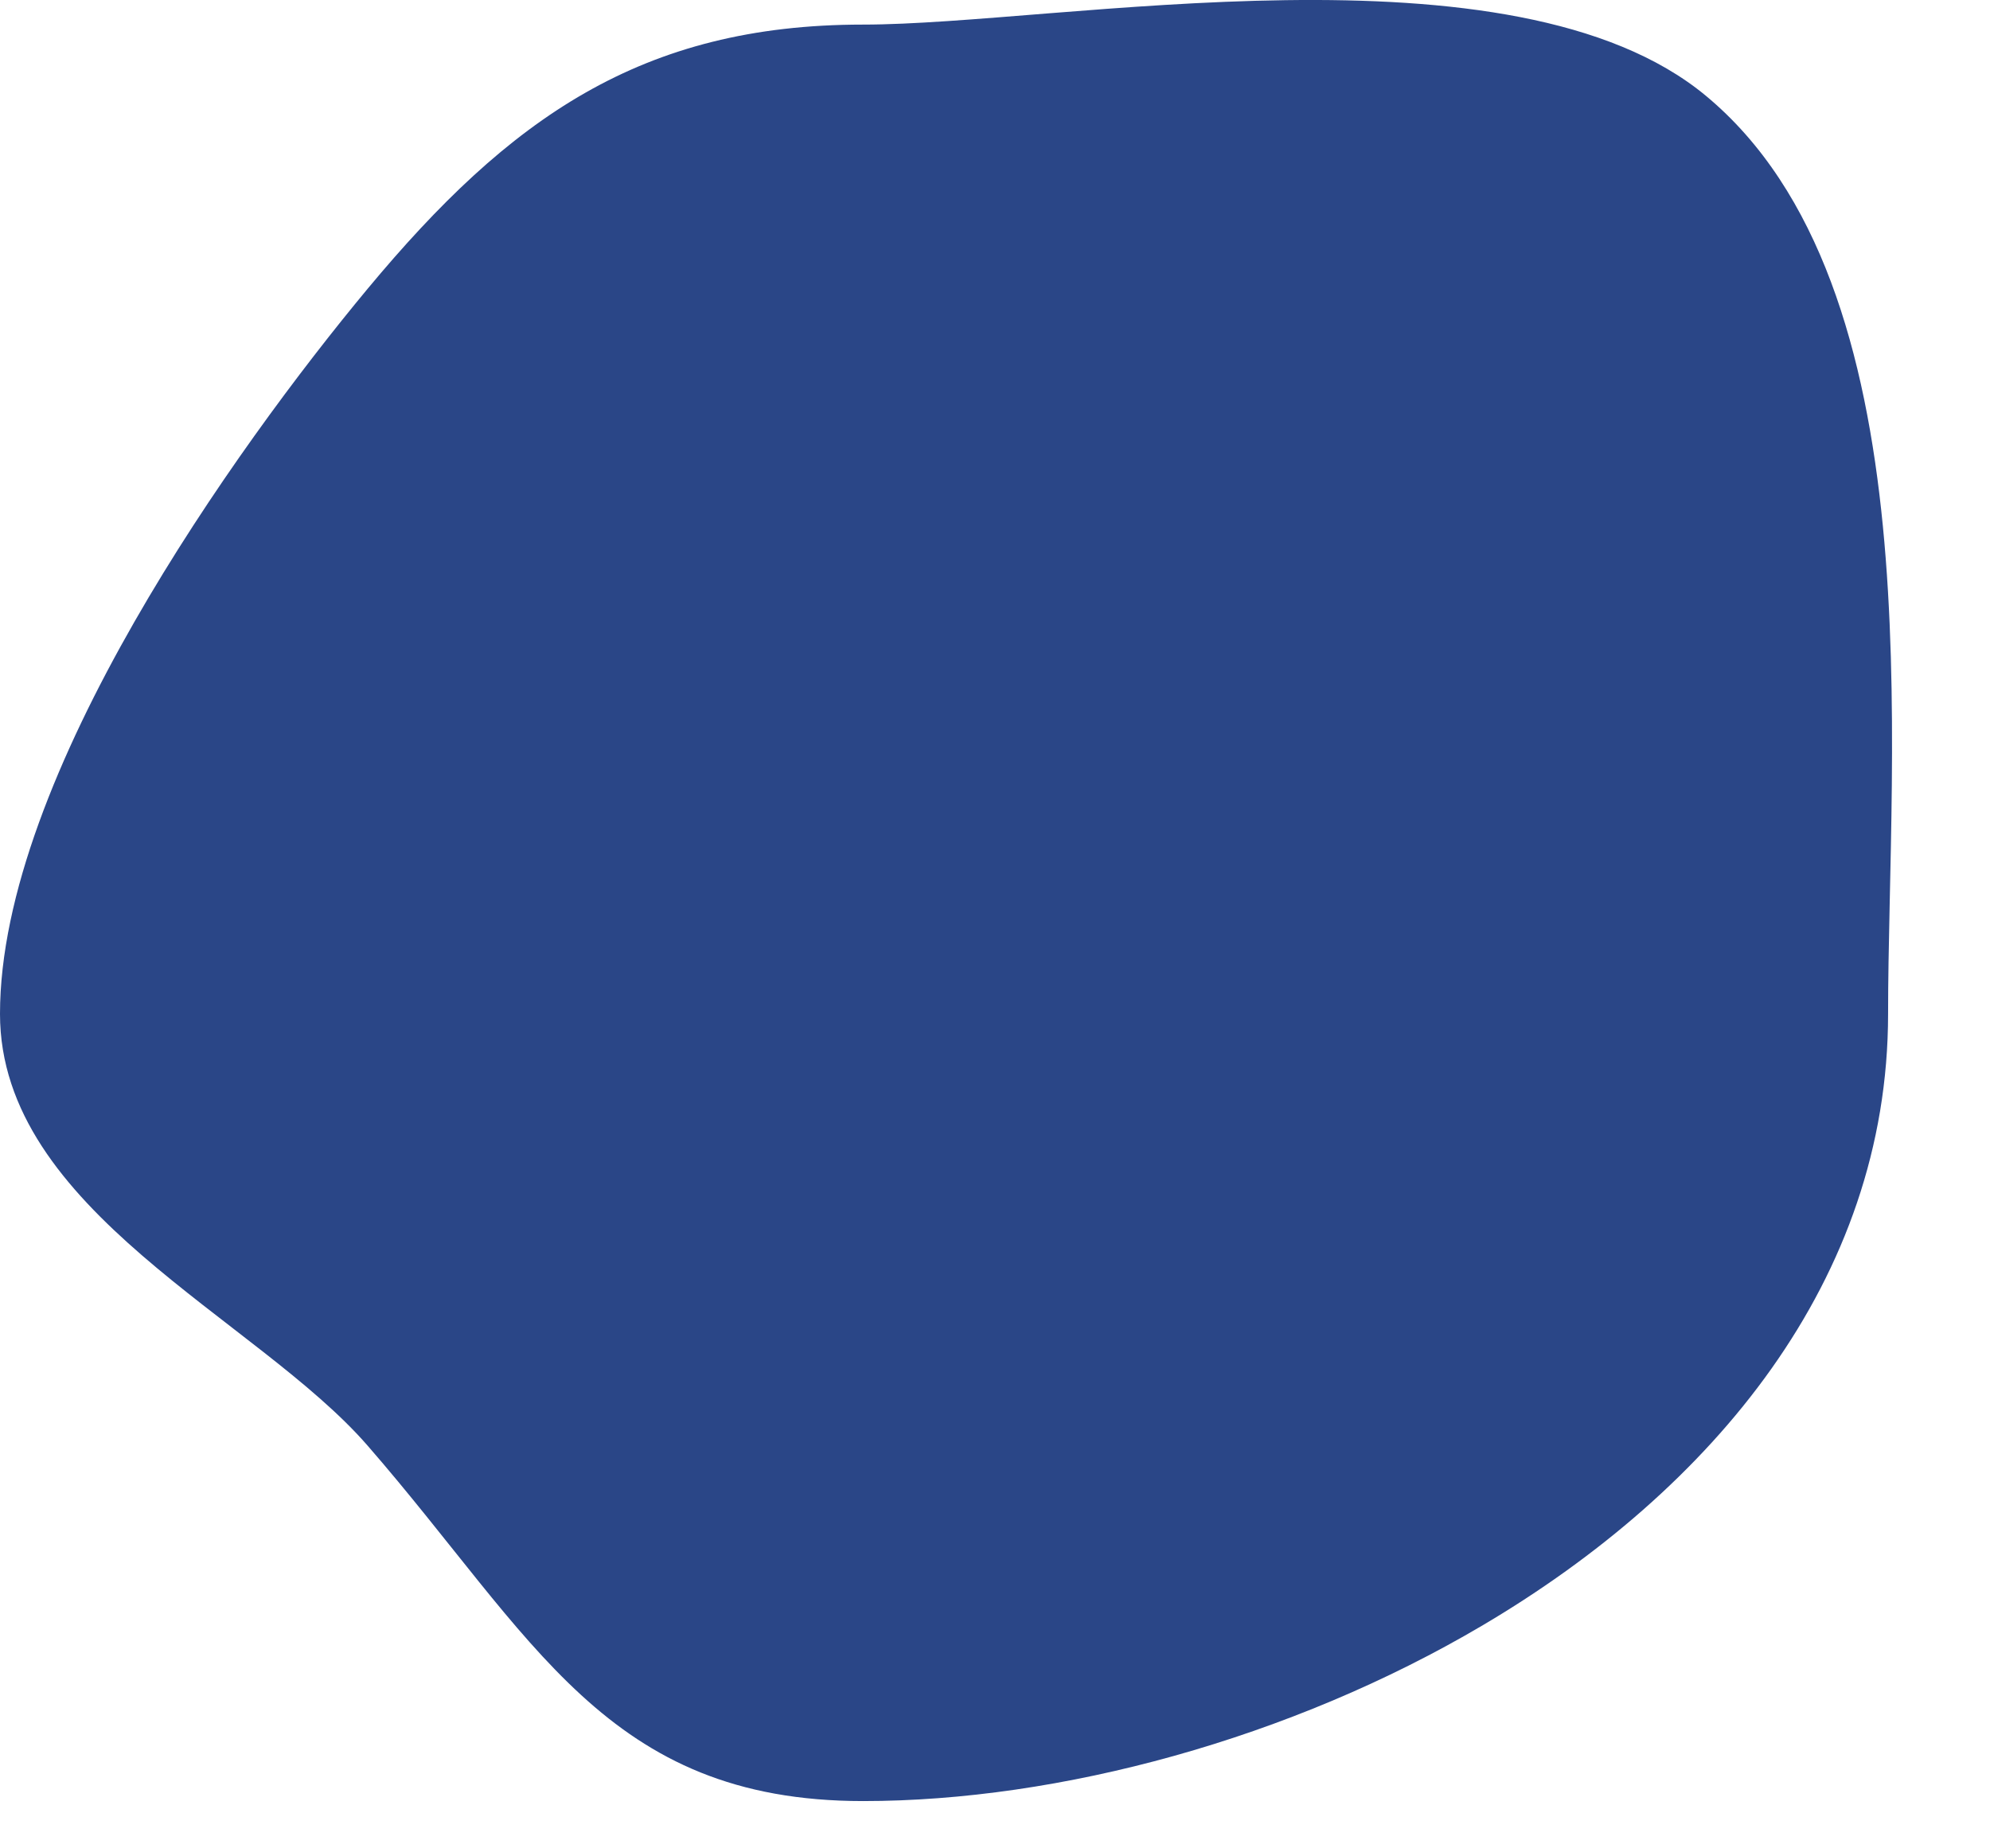
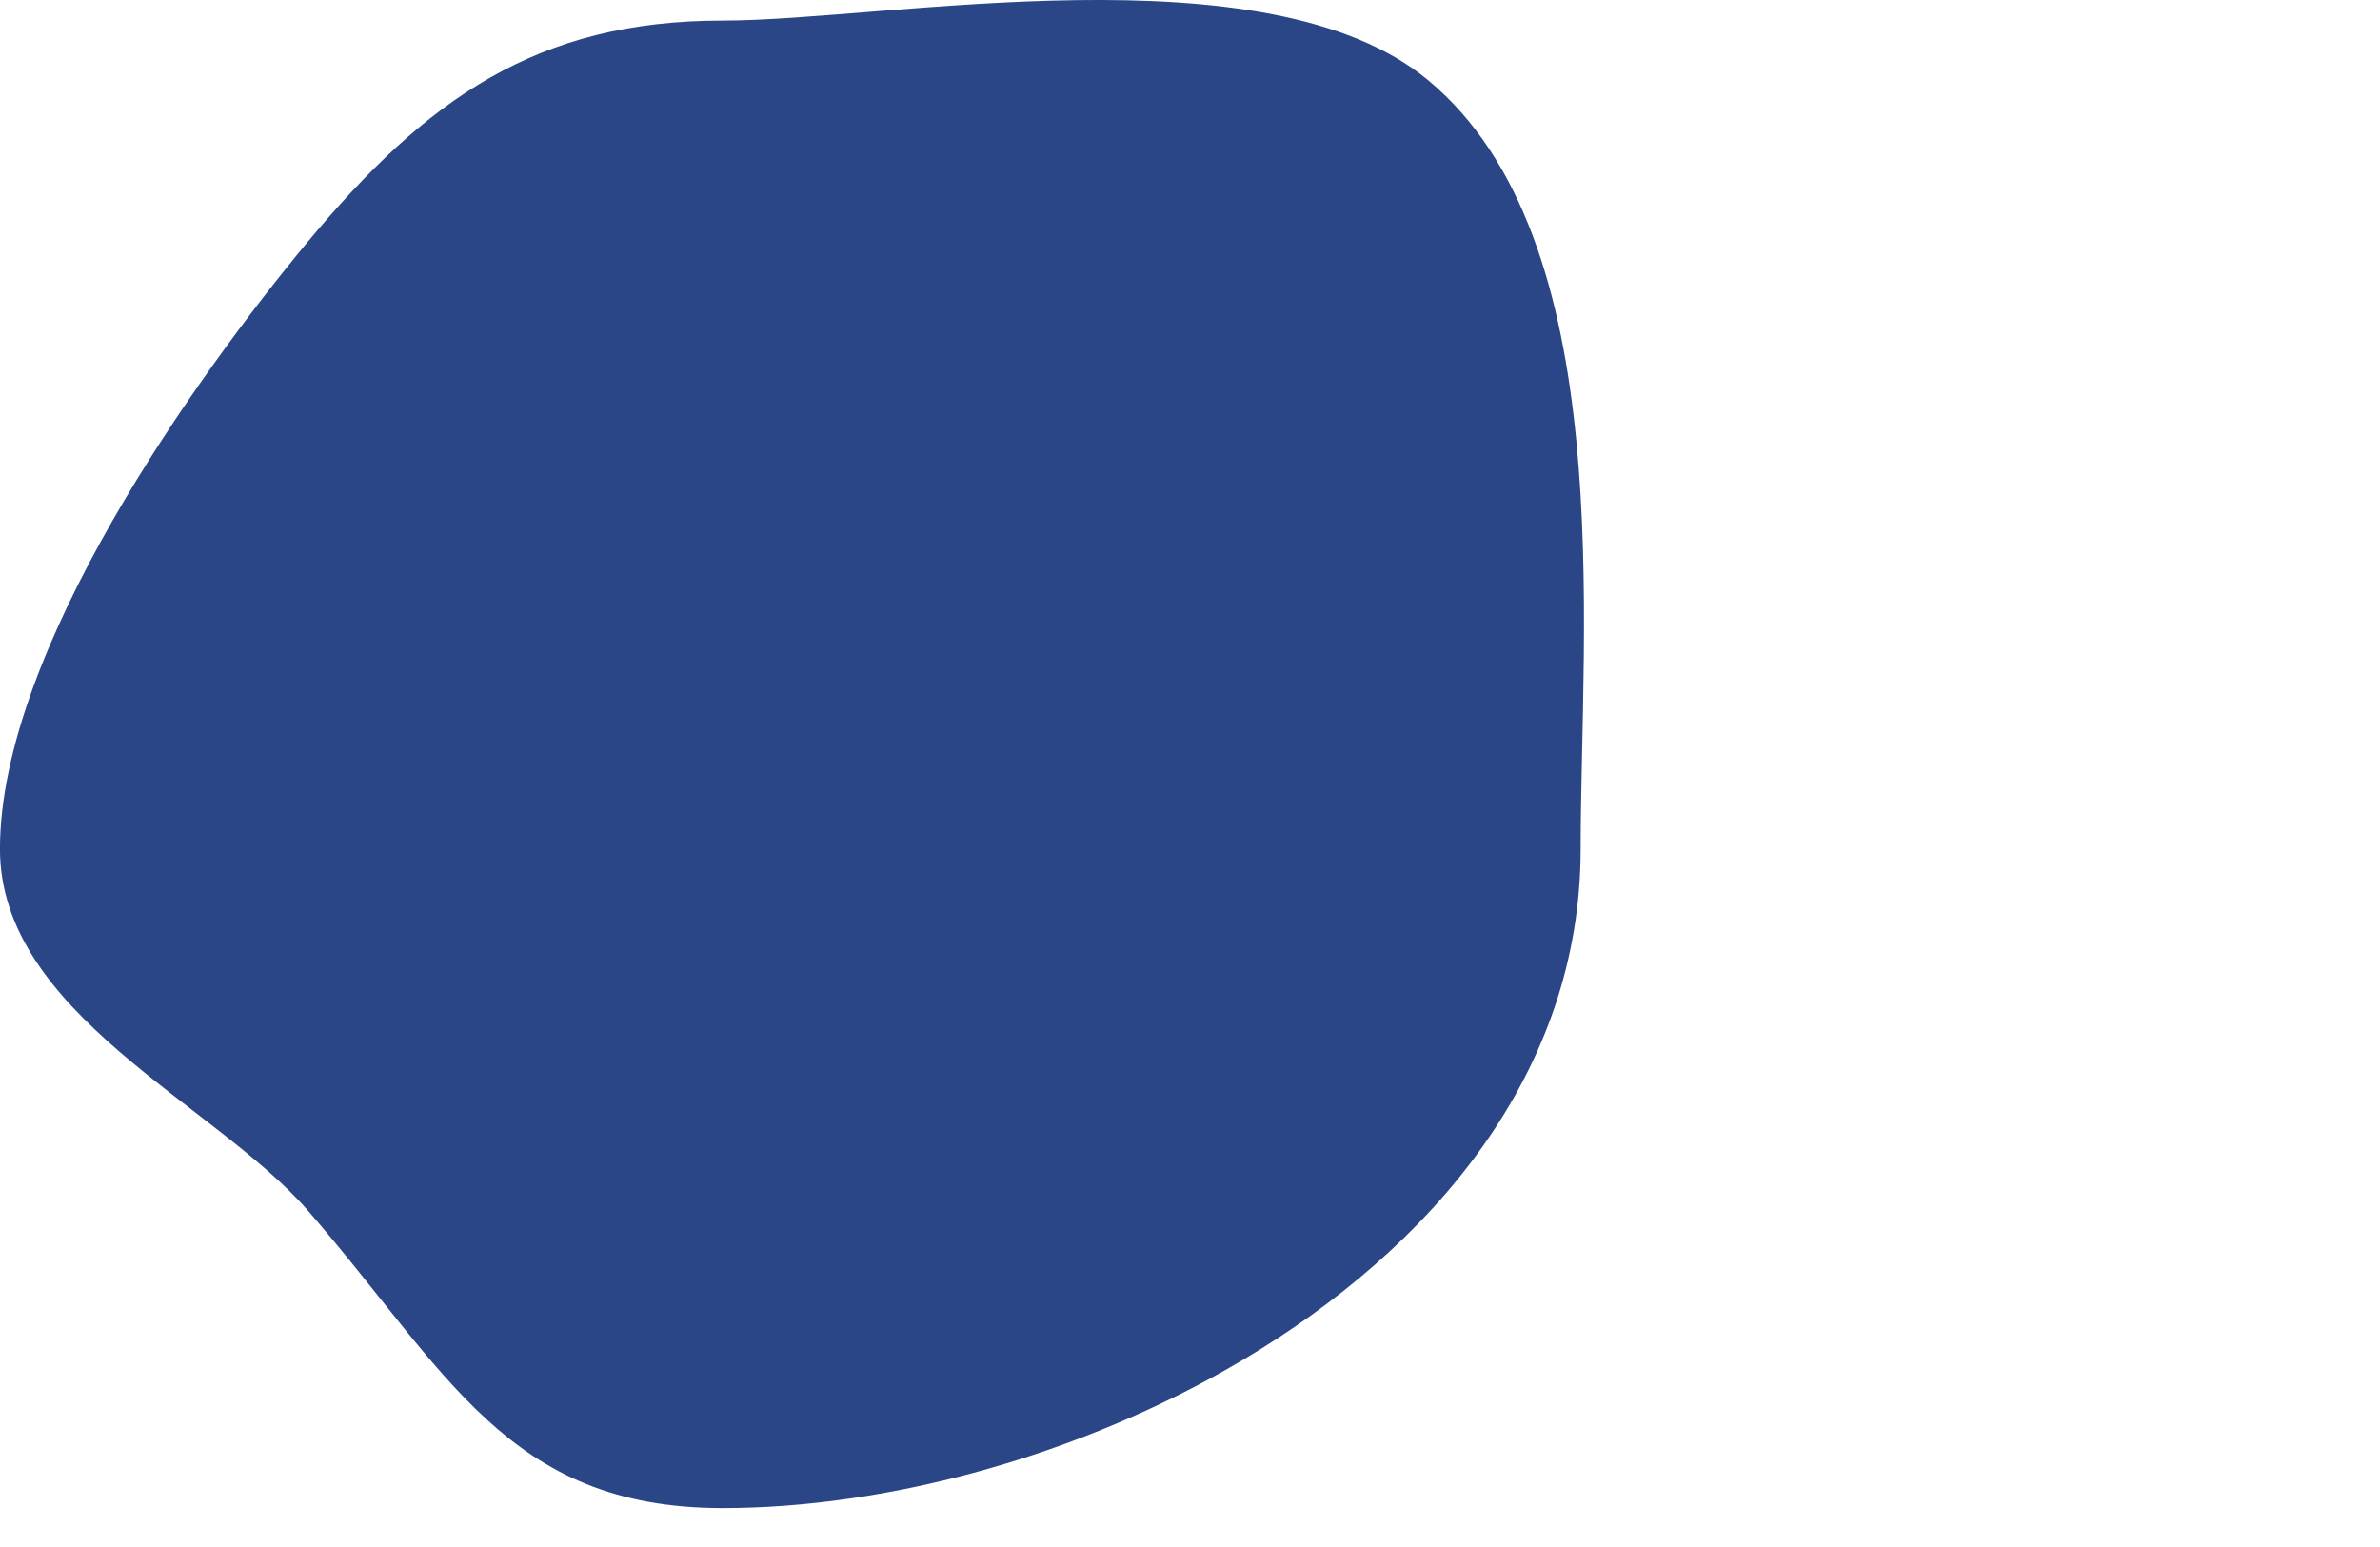
- <svg xmlns="http://www.w3.org/2000/svg" width="14" height="13" viewBox="0 0 14 13" fill="none">
-   <path d="M-0 7.134C-0 8.516 1.807 9.275 2.587 10.173C3.757 11.519 4.262 12.673 6.072 12.673C7.451 12.673 9.076 12.237 10.433 11.435C12.046 10.481 13.283 9.009 13.283 7.134C13.283 5.26 13.613 2.01 12 0.673C10.642 -0.452 7.451 0.173 6.072 0.173C4.512 0.173 3.583 0.833 2.587 2.031C1.656 3.152 -0 5.466 -0 7.134Z" fill="#2A4687" />
+ <svg xmlns="http://www.w3.org/2000/svg" width="20" height="13" viewBox="0 0 20 13" fill="none" version="1.1" id="svg4">
+   <defs id="defs8" />
+   <path d="m -3.15666e-4,7.134 c 0,1.382 1.807,2.141 2.588,3.039 1.169,1.346 1.674,2.5 3.485,2.5 1.379,0 3.004,-0.436 4.361,-1.239 1.613,-0.954 2.849,-2.426 2.849,-4.3 C 13.283,5.26 13.613,2.01 12,0.673 10.642,-0.452 7.451,0.173 6.072,0.173 4.512,0.173 3.583,0.833 2.587,2.031 1.656,3.152 -3.15666e-4,5.466 -3.15666e-4,7.134 Z" fill="#2a4687" id="path2" />
</svg>
